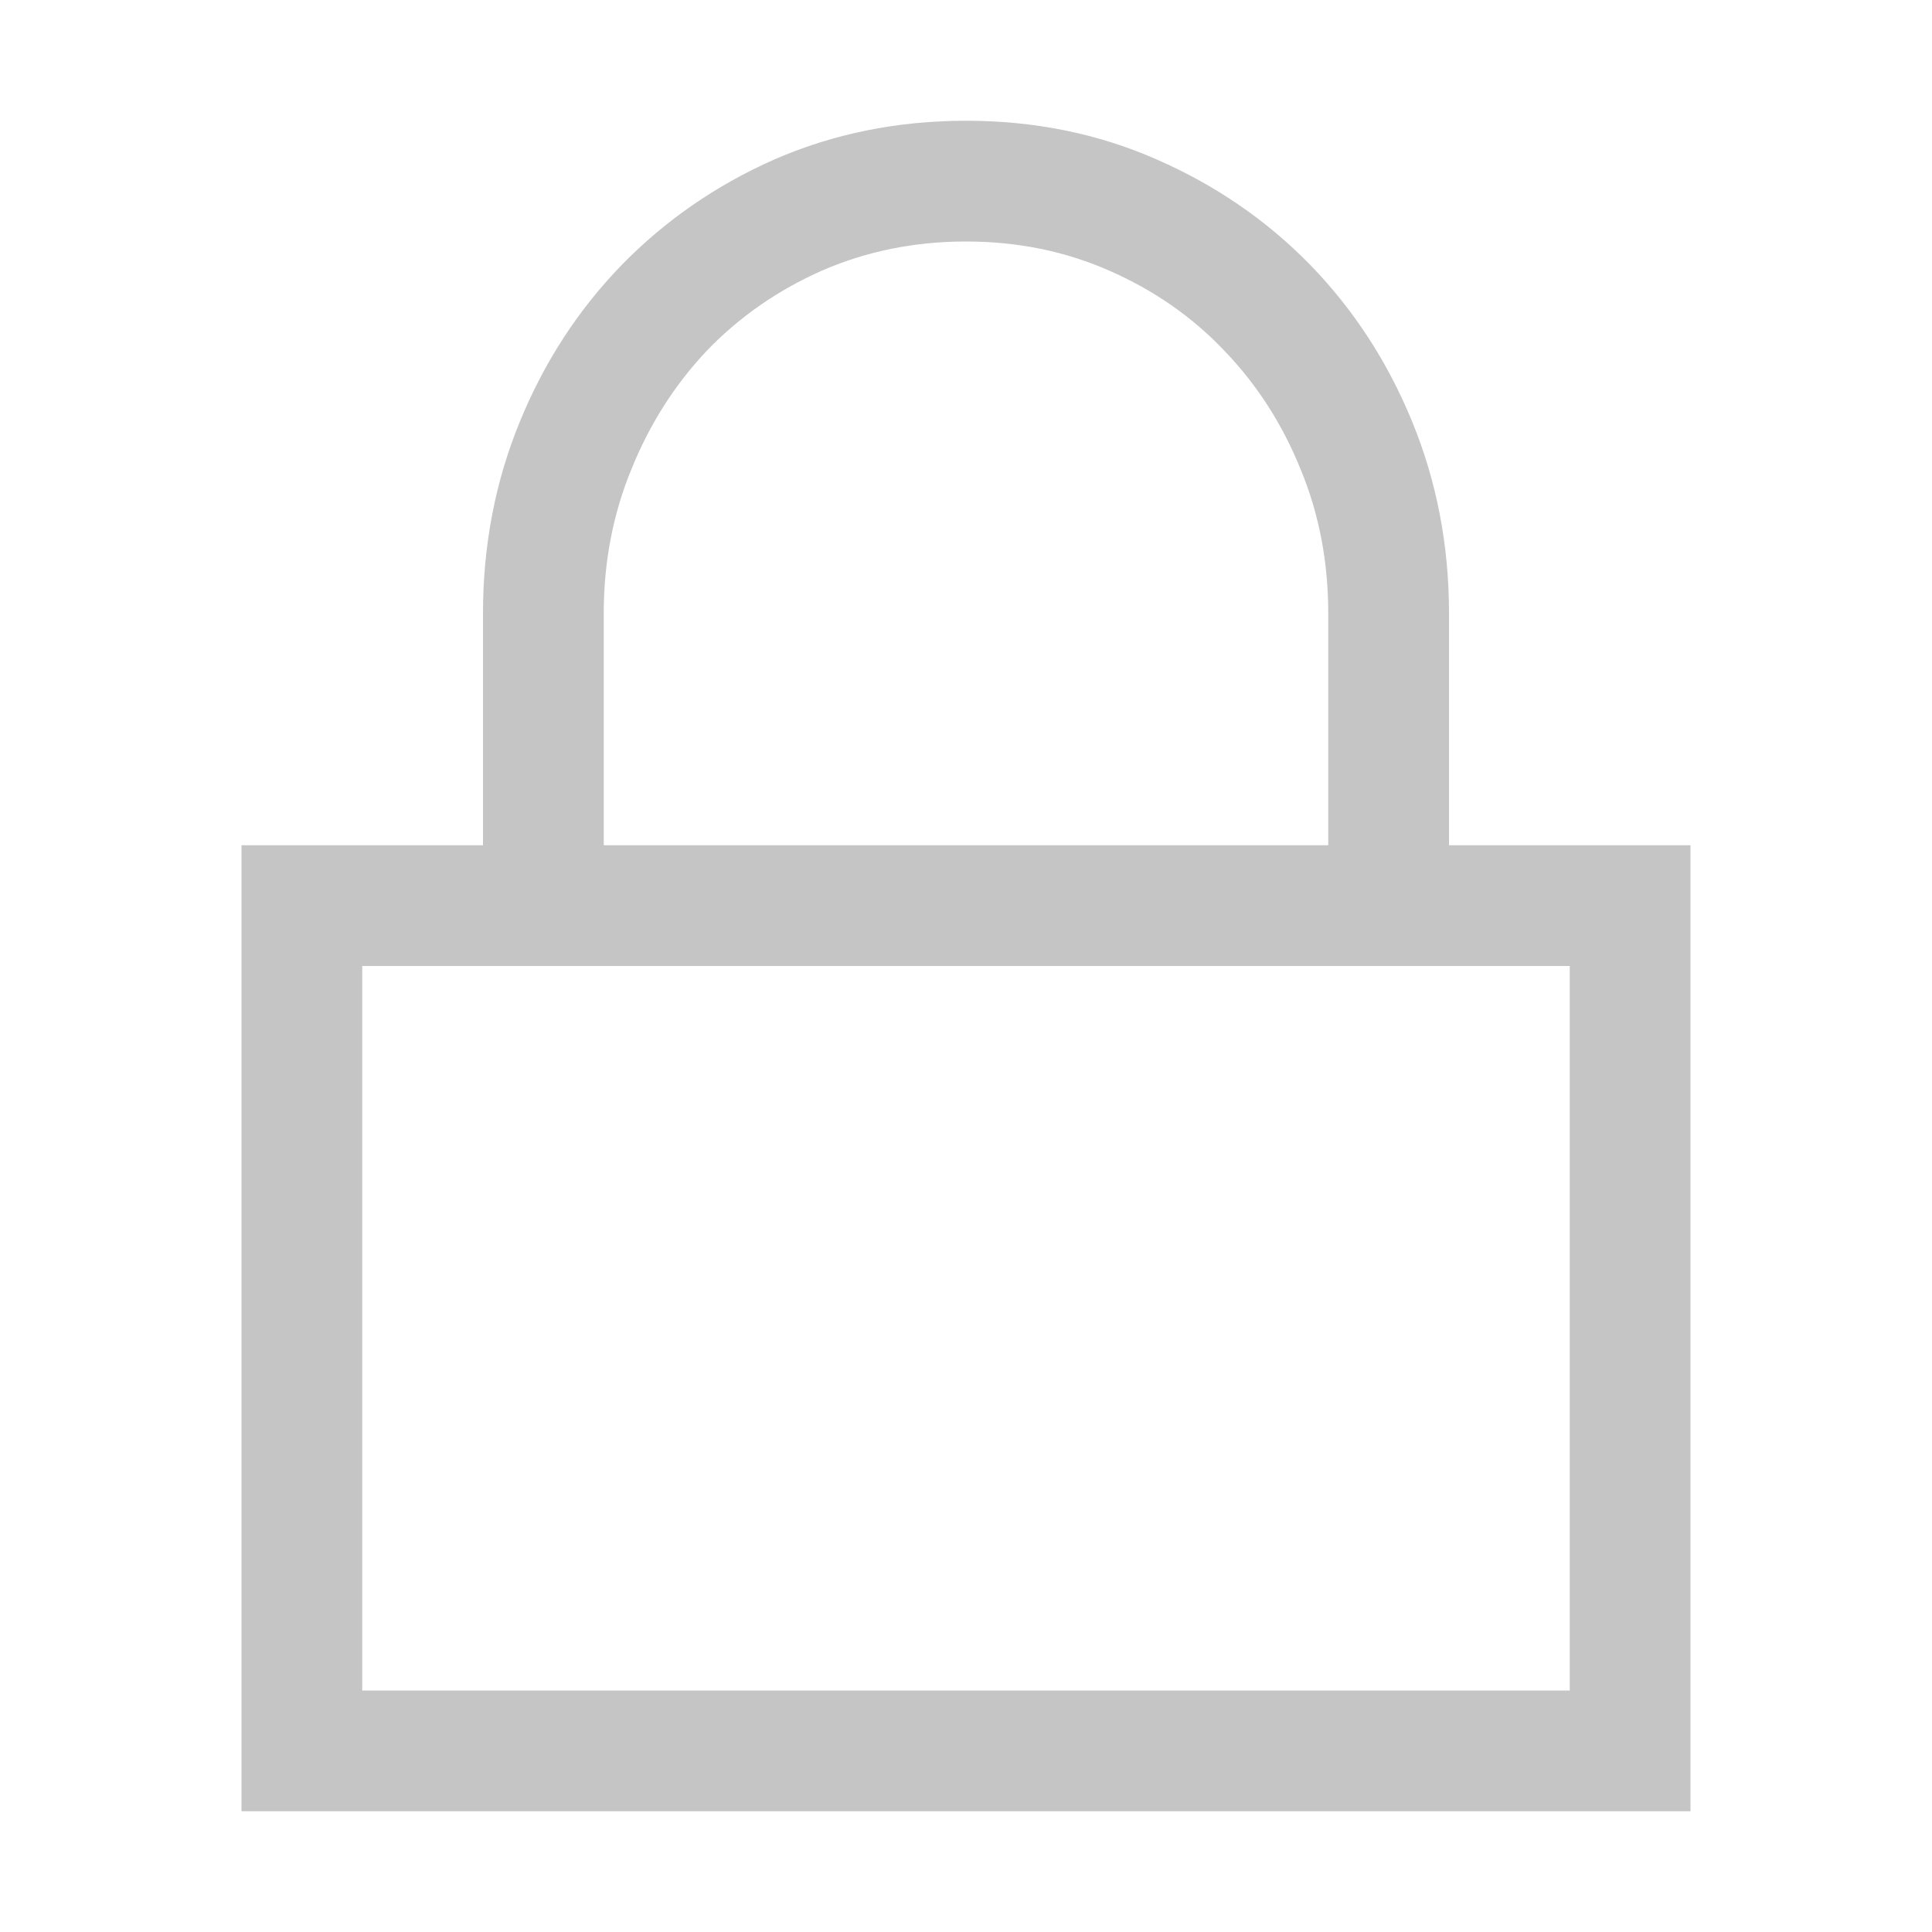
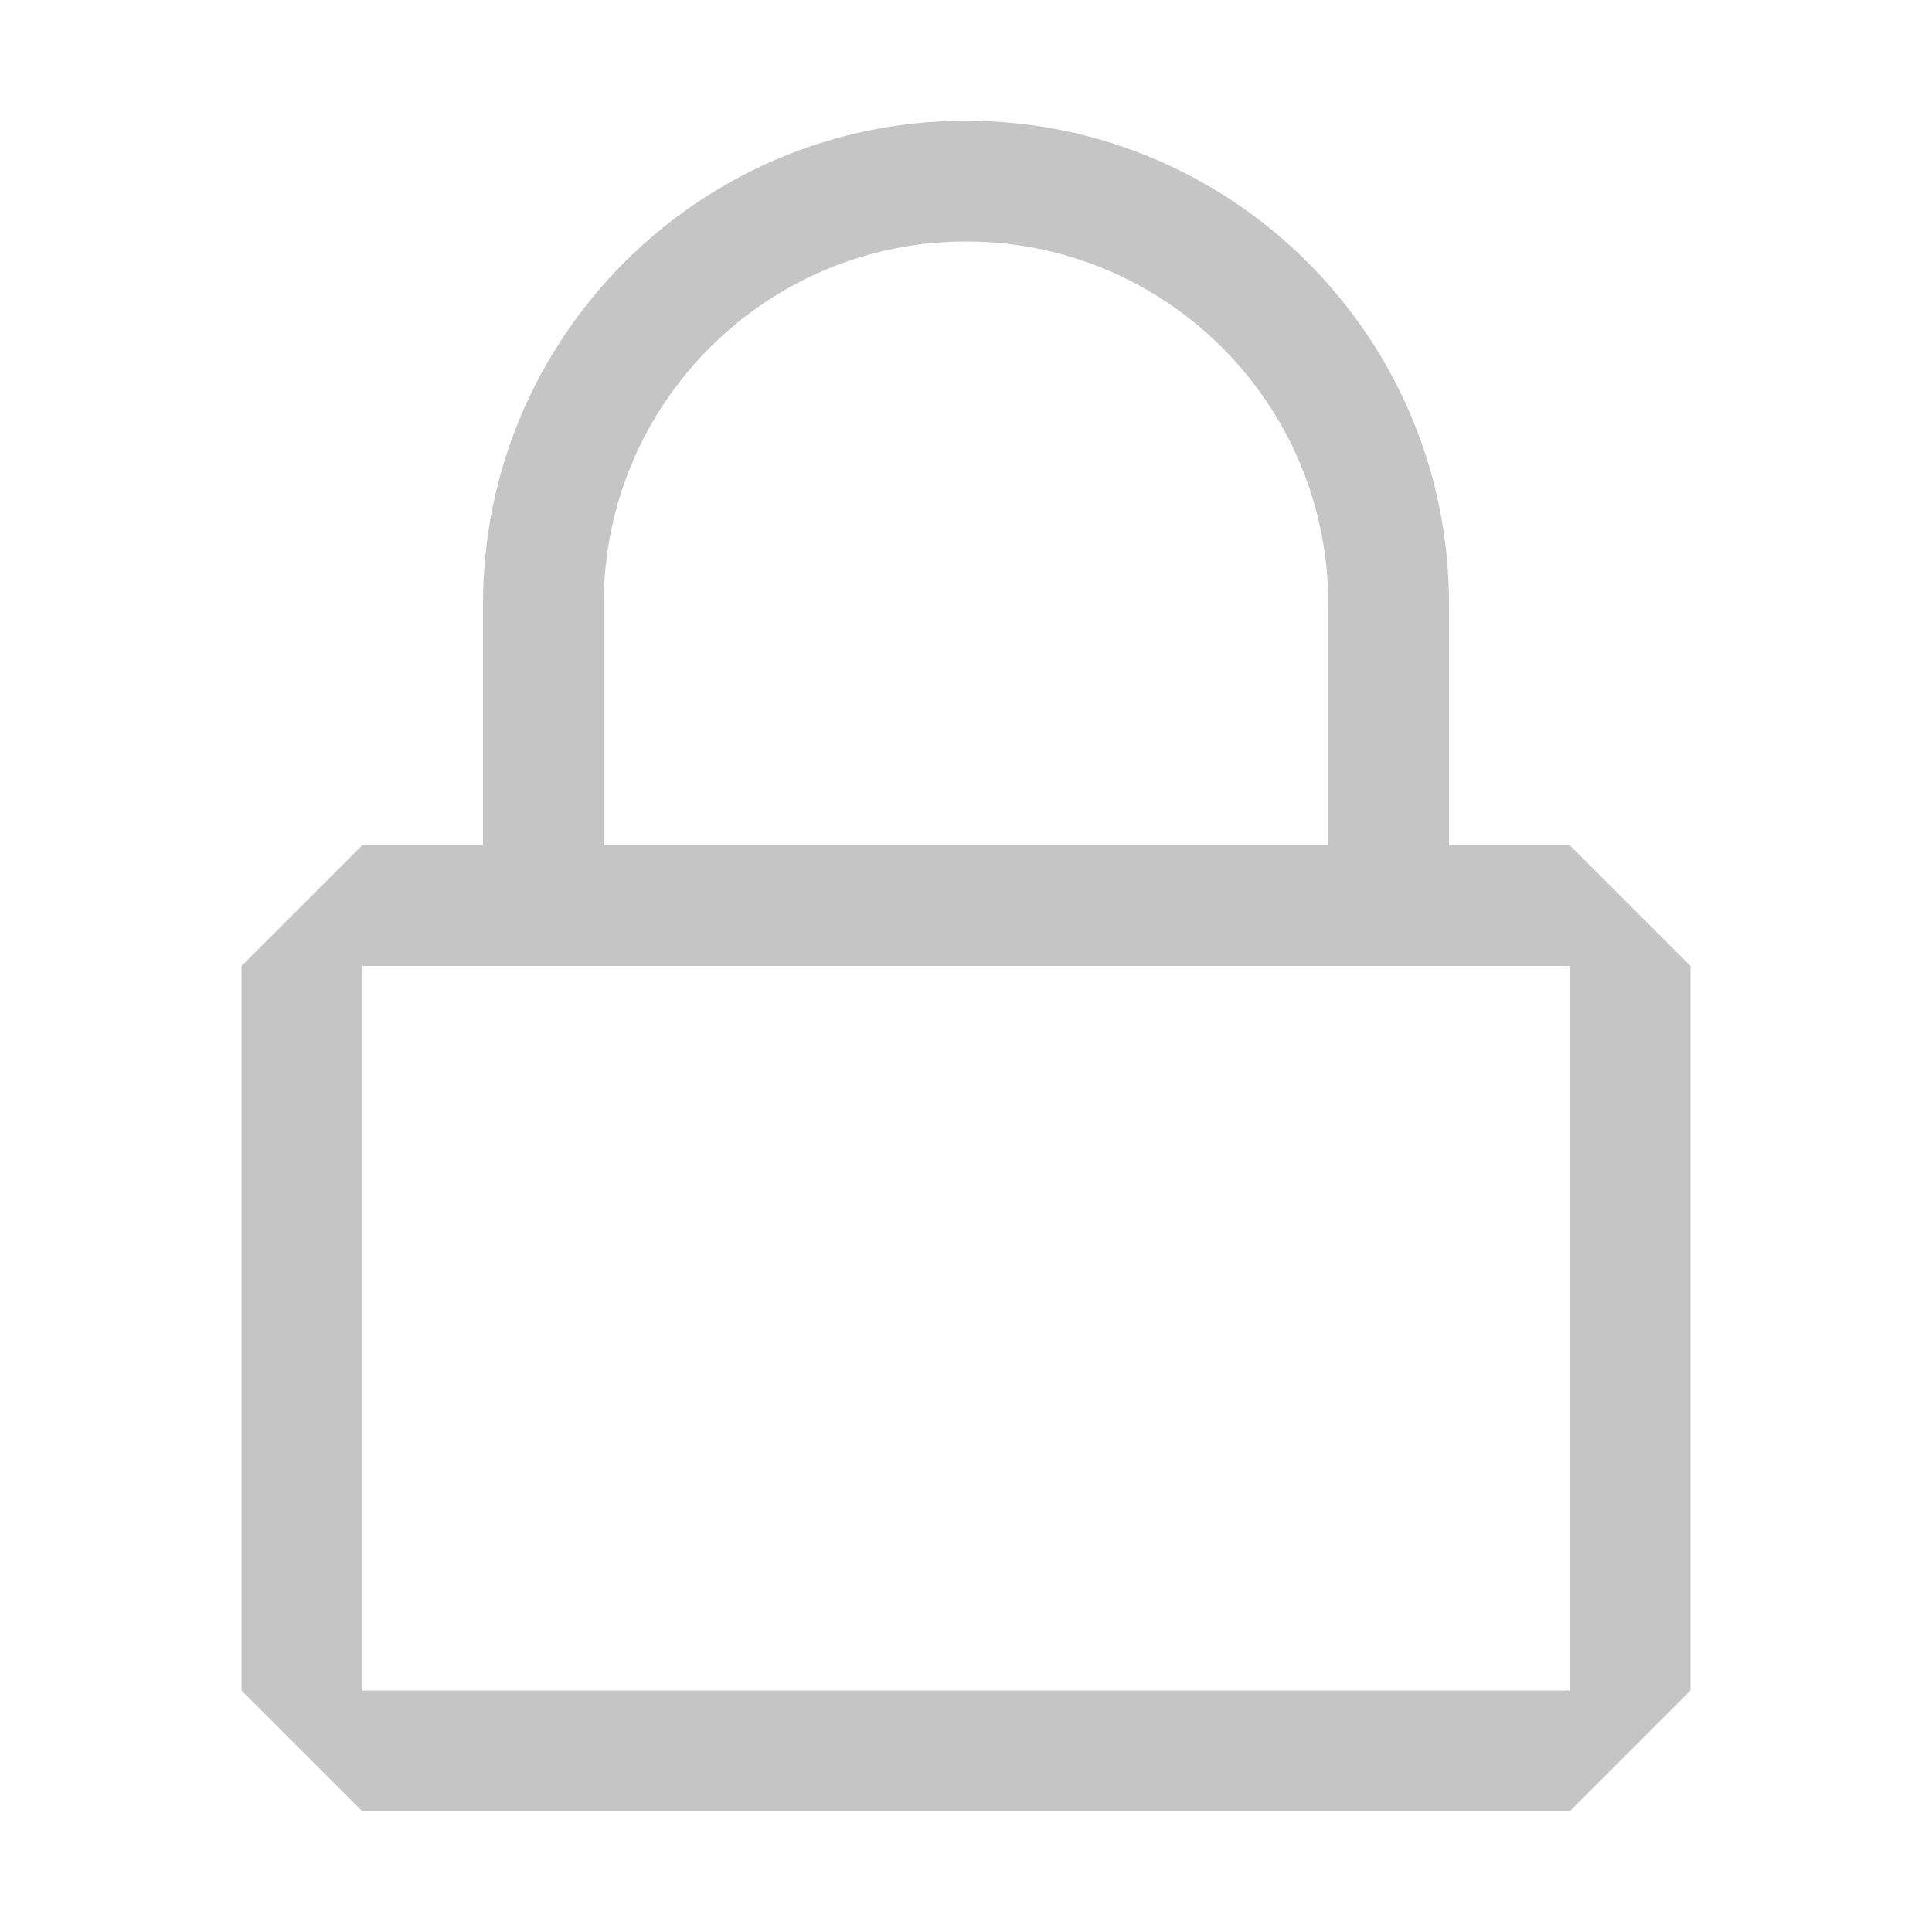
<svg xmlns="http://www.w3.org/2000/svg" width="16" height="16" viewBox="0 0 16 16" fill="none">
-   <path d="M14 7V15H2V7H4V5.078C4 4.516 4.102 3.987 4.305 3.492C4.508 2.997 4.789 2.565 5.148 2.195C5.508 1.826 5.93 1.534 6.414 1.32C6.904 1.107 7.432 1 8 1C8.568 1 9.094 1.107 9.578 1.32C10.068 1.534 10.492 1.826 10.852 2.195C11.211 2.565 11.492 2.997 11.695 3.492C11.898 3.987 12 4.516 12 5.078V7H14ZM5 7H11V5.078C11 4.656 10.925 4.26 10.773 3.891C10.622 3.516 10.412 3.188 10.141 2.906C9.875 2.625 9.557 2.404 9.188 2.242C8.823 2.081 8.427 2 8 2C7.573 2 7.174 2.081 6.805 2.242C6.44 2.404 6.122 2.625 5.852 2.906C5.586 3.188 5.378 3.516 5.227 3.891C5.076 4.26 5 4.656 5 5.078V7ZM13 8H3V14H13V8Z" fill="#C5C5C5" />
+   <path fill-rule="evenodd" clip-rule="evenodd" d="M11 5V7H5V5C5 3.343 6.343 2 8 2C9.657 2 11 3.343 11 5ZM4 7V5C4 2.791 5.791 1 8 1C10.209 1 12 2.791 12 5V7H13L14 8V14L13 15H3L2 14V8L3 7H4ZM3 14V8H4H5H11H12H13V14H3Z" fill="#C5C5C5" />
</svg>
